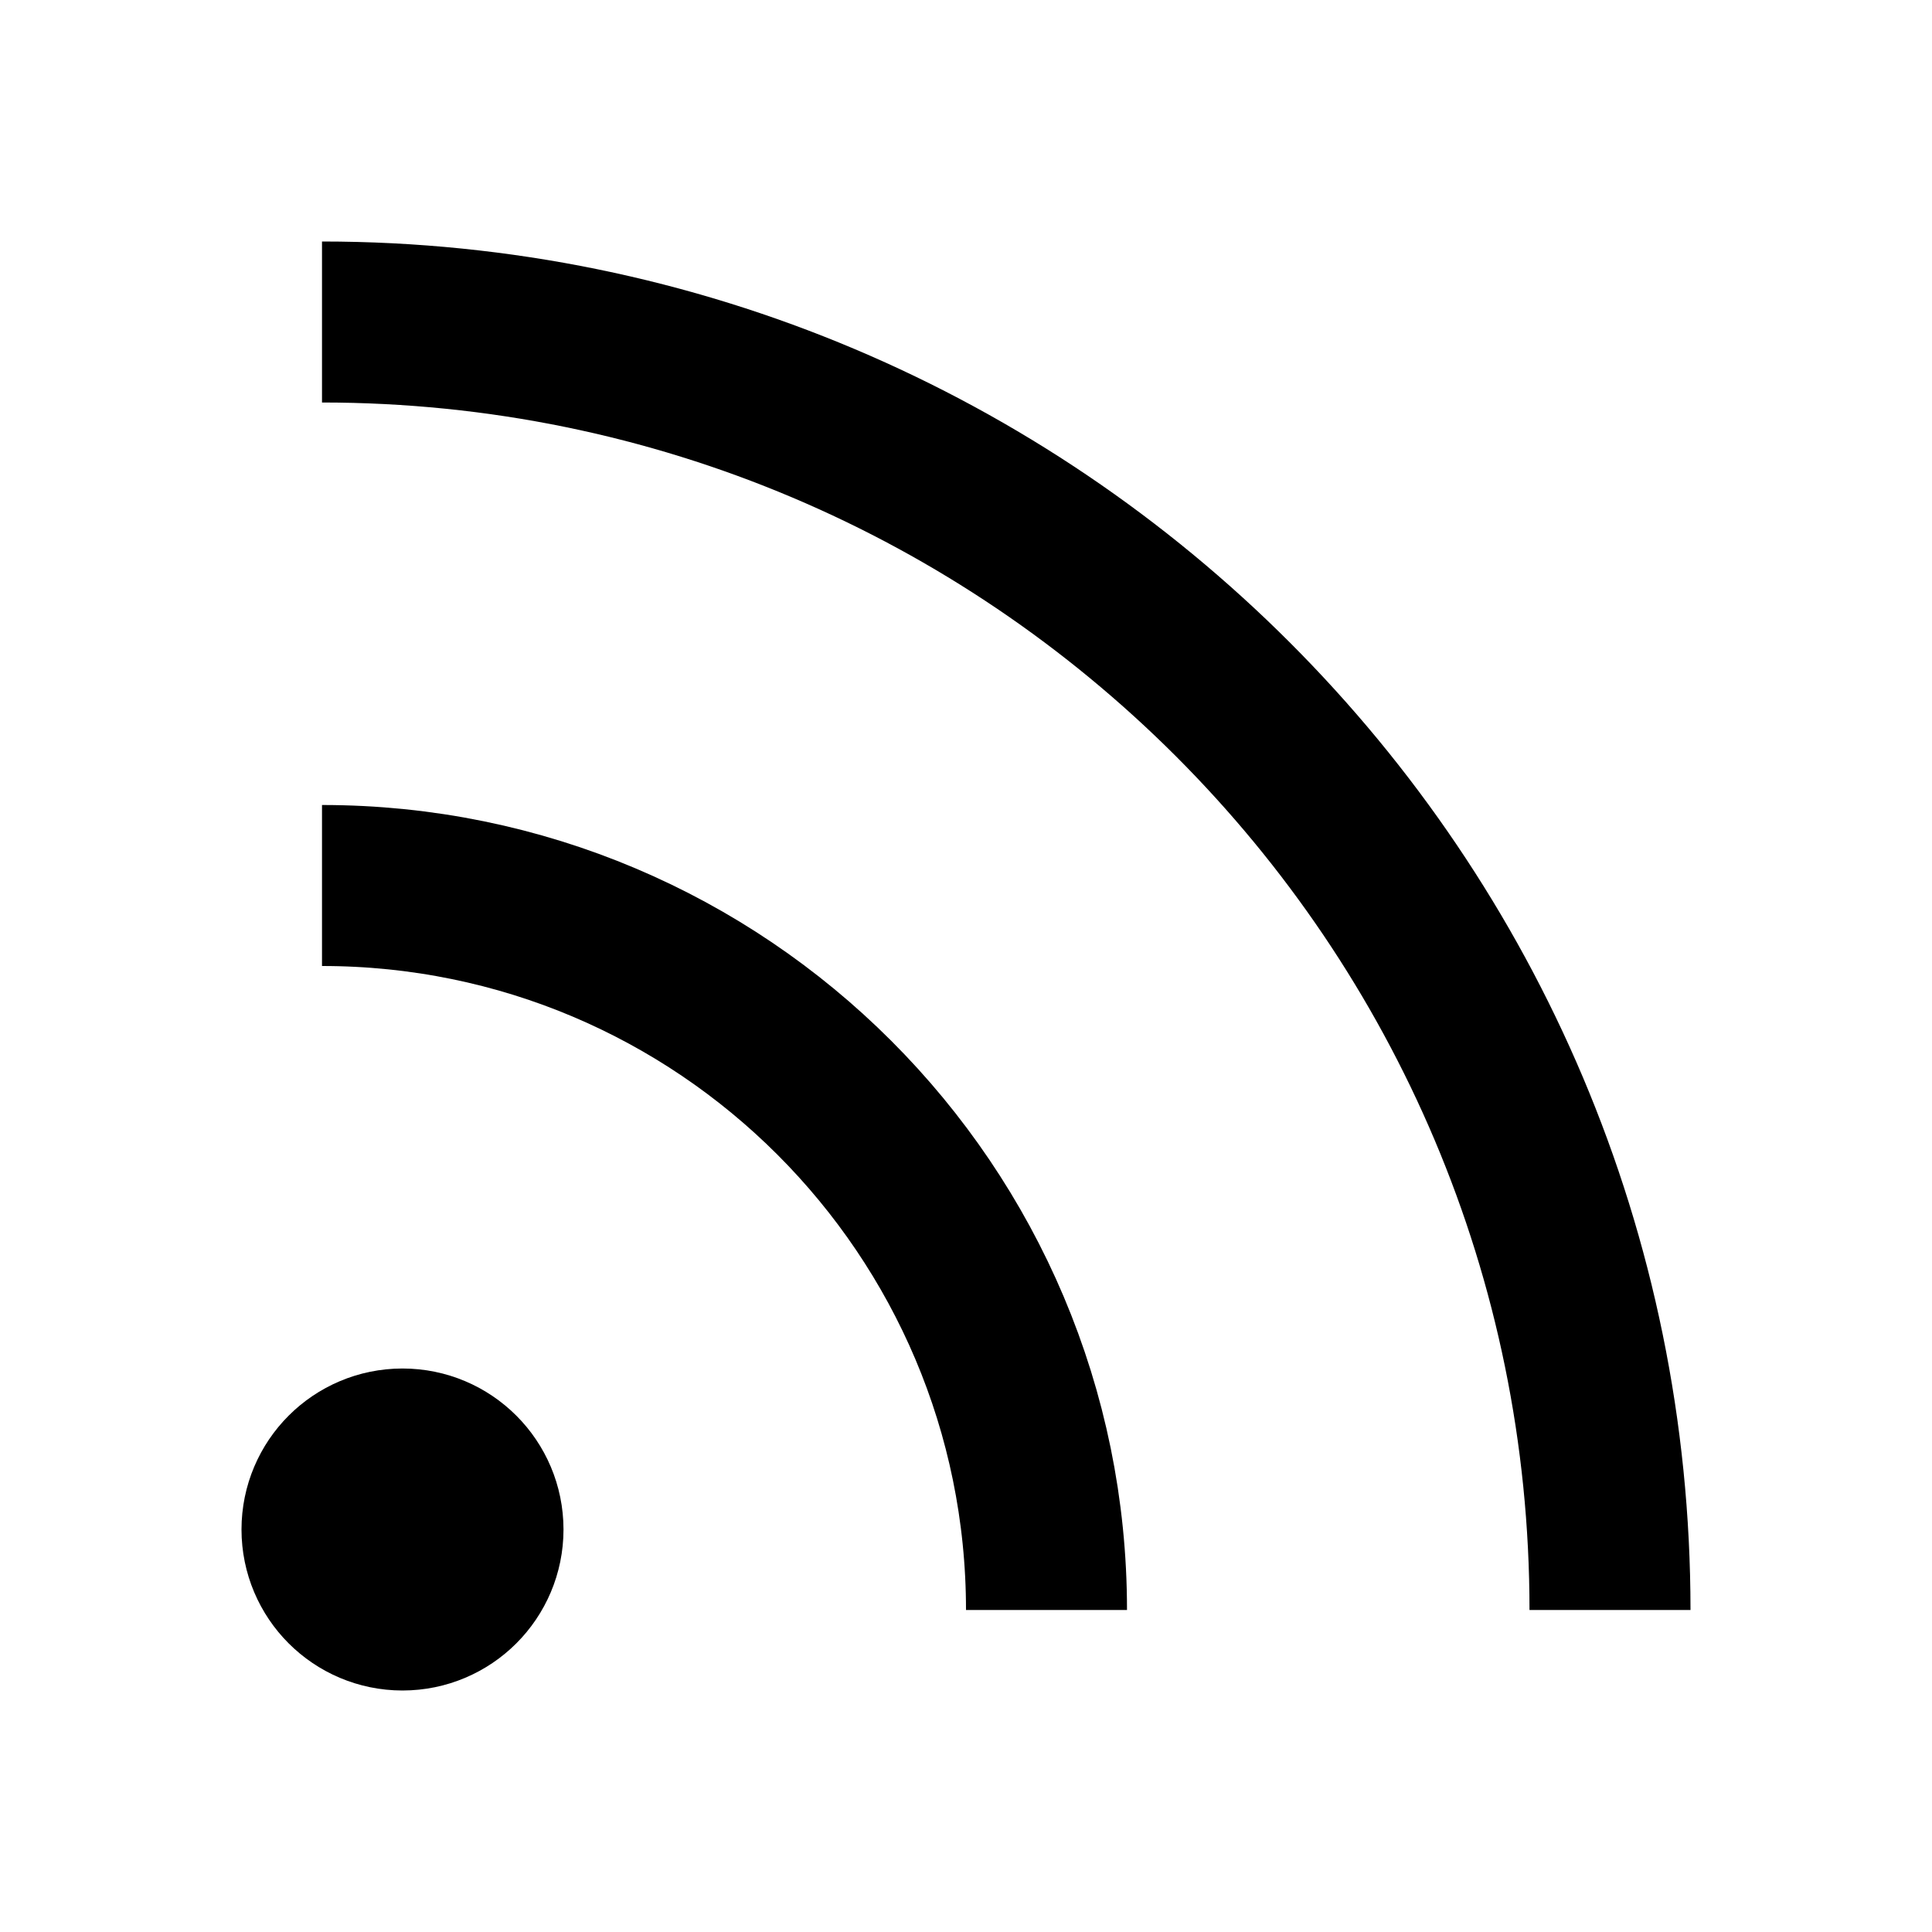
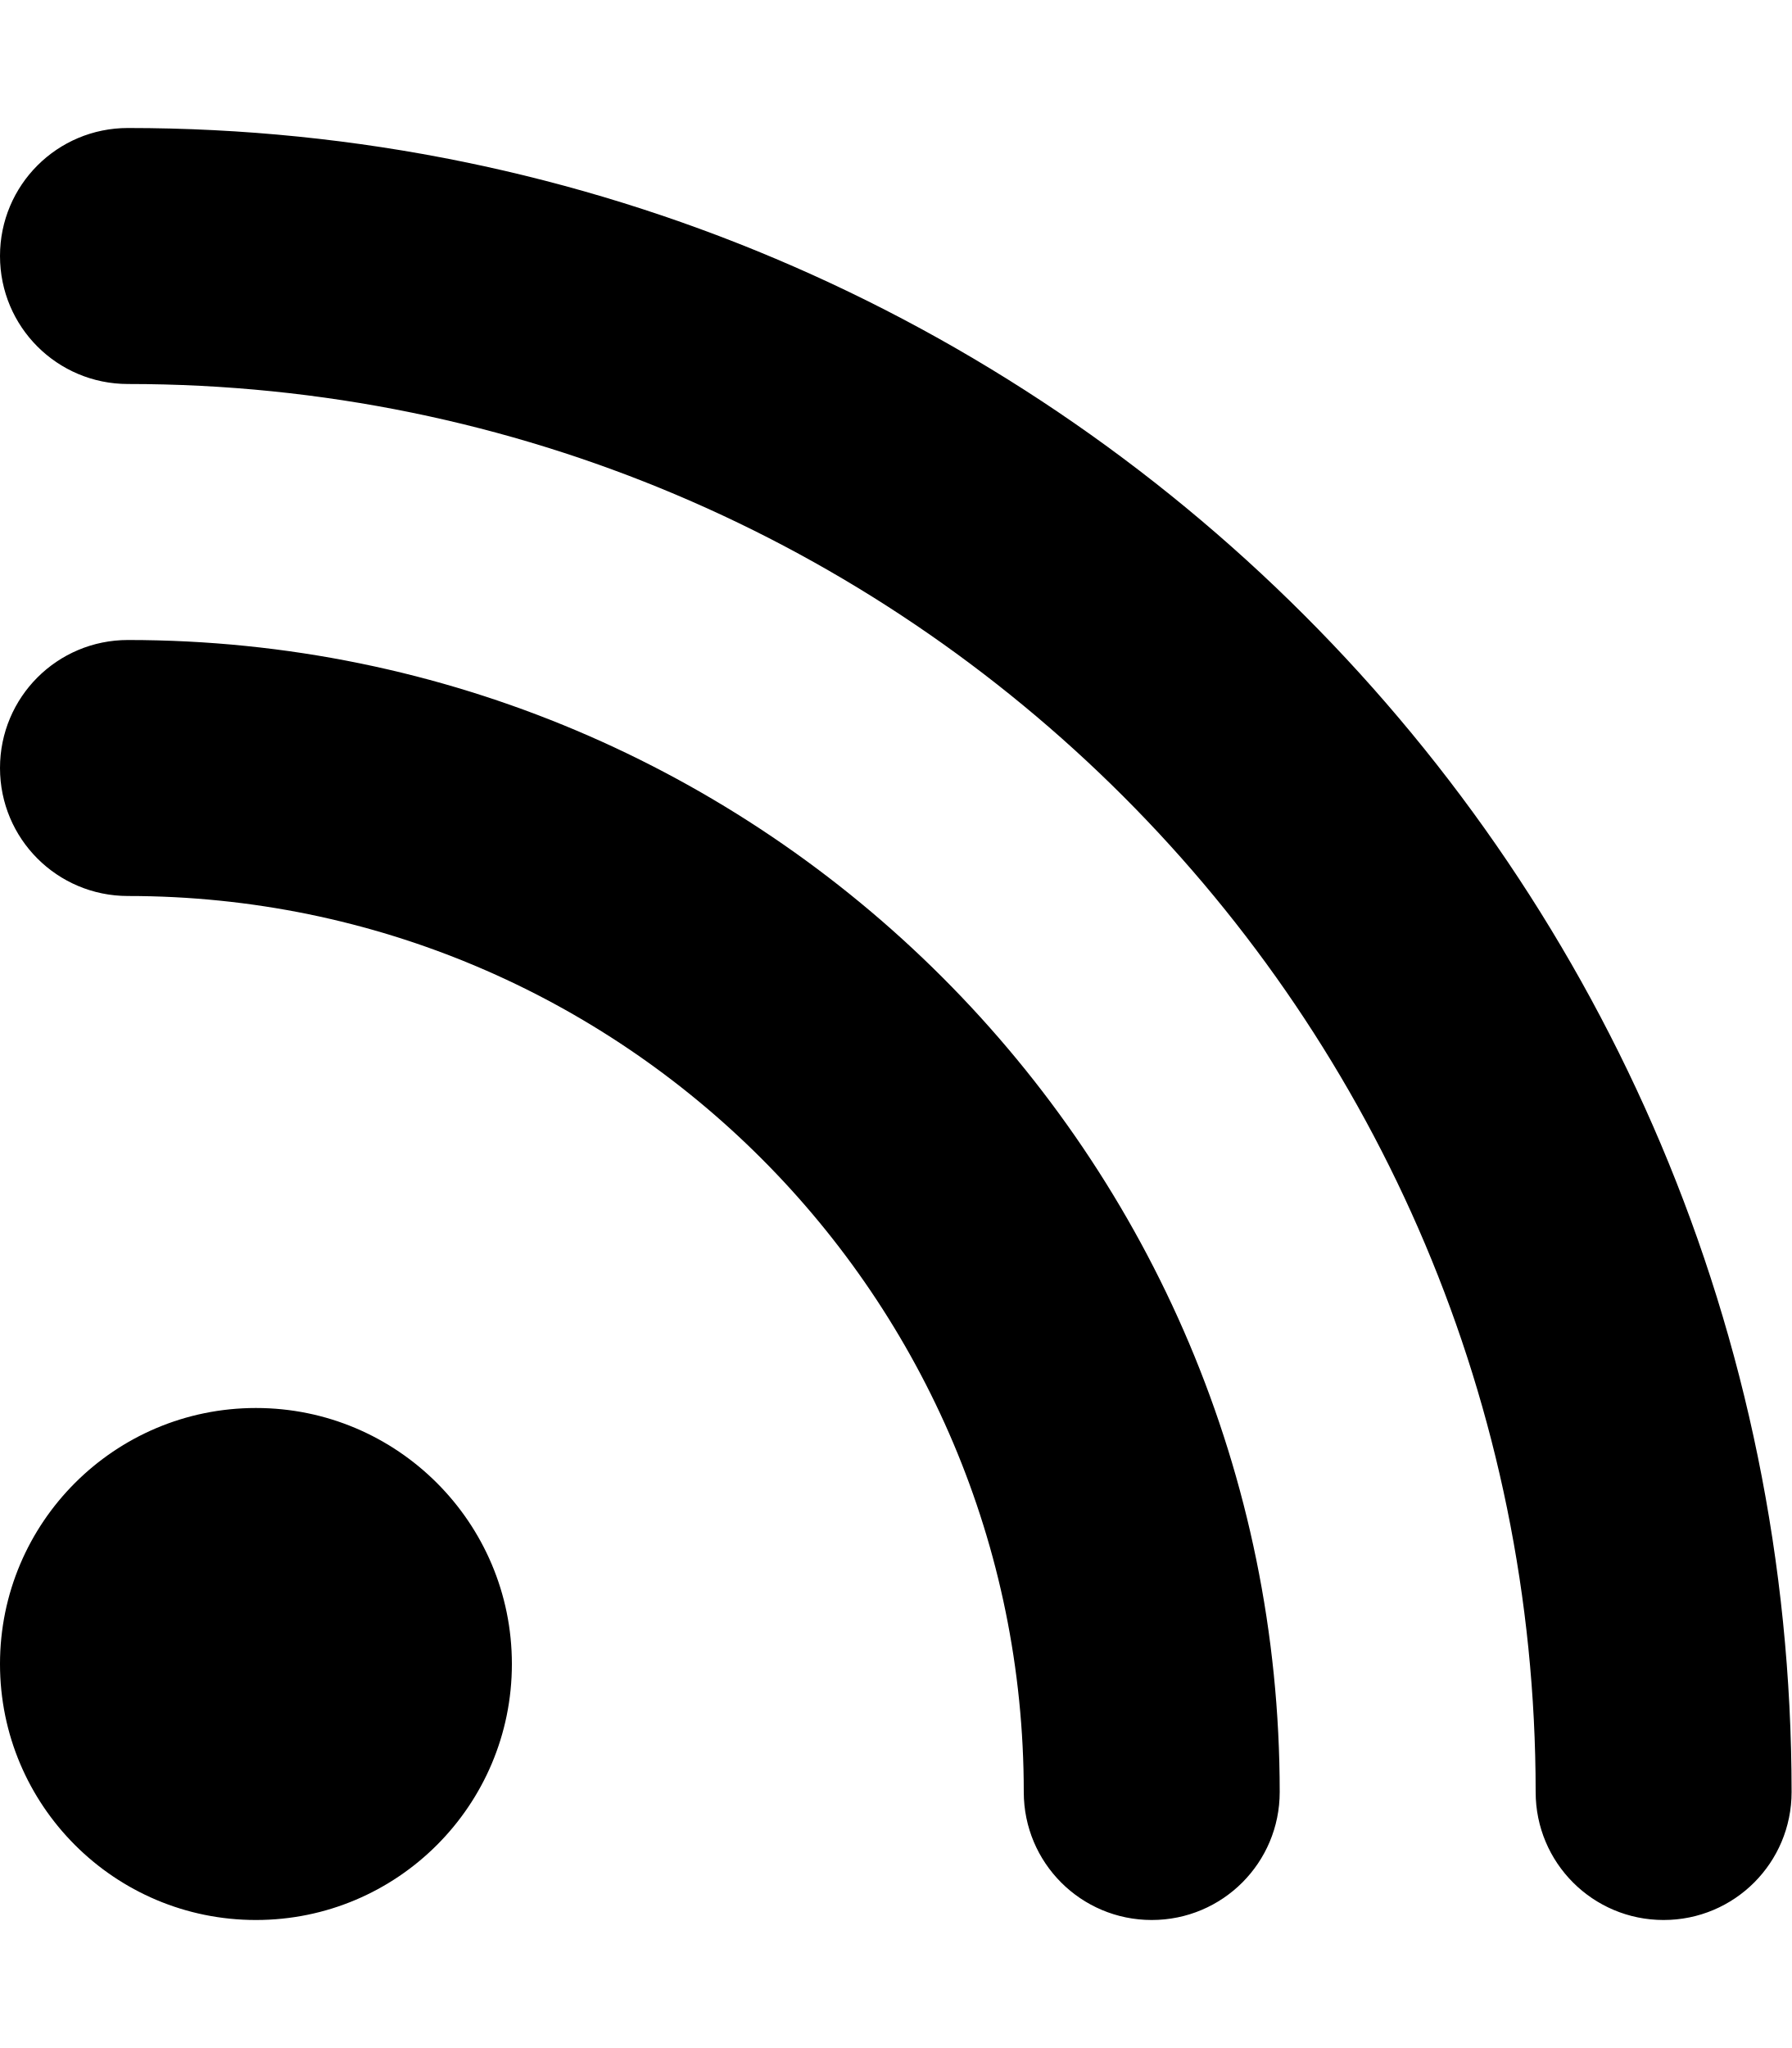
- <svg xmlns="http://www.w3.org/2000/svg" role="img" viewBox="0 0 24 24" width="1em" height="1em" fill="none" stroke="currentColor" stroke-width="2">
-   <path d="M4 11a9 9 0 0 1 9 9" />
-   <path d="M4 4a16 16 0 0 1 16 16" />
-   <circle cx="5" cy="19" r="1" />
+ <svg xmlns="http://www.w3.org/2000/svg" viewBox="0 0 448 512" fill="currentColor">
+   <path fill-rule="evenodd" d="M0 64C0 46.3 14.3 32 32 32c229.8 0 416 186.2 416 416c0 17.7-14.3 32-32 32s-32-14.3-32-32C384 253.6 226.4 96 32 96C14.3 96 0 81.7 0 64zM0 416a64 64 0 1 1 128 0A64 64 0 1 1 0 416zM32 160c159.1 0 288 128.9 288 288c0 17.7-14.3 32-32 32s-32-14.3-32-32c0-123.7-100.3-224-224-224c-17.7 0-32-14.3-32-32s14.3-32 32-32z" clip-rule="evenodd" />
</svg>
